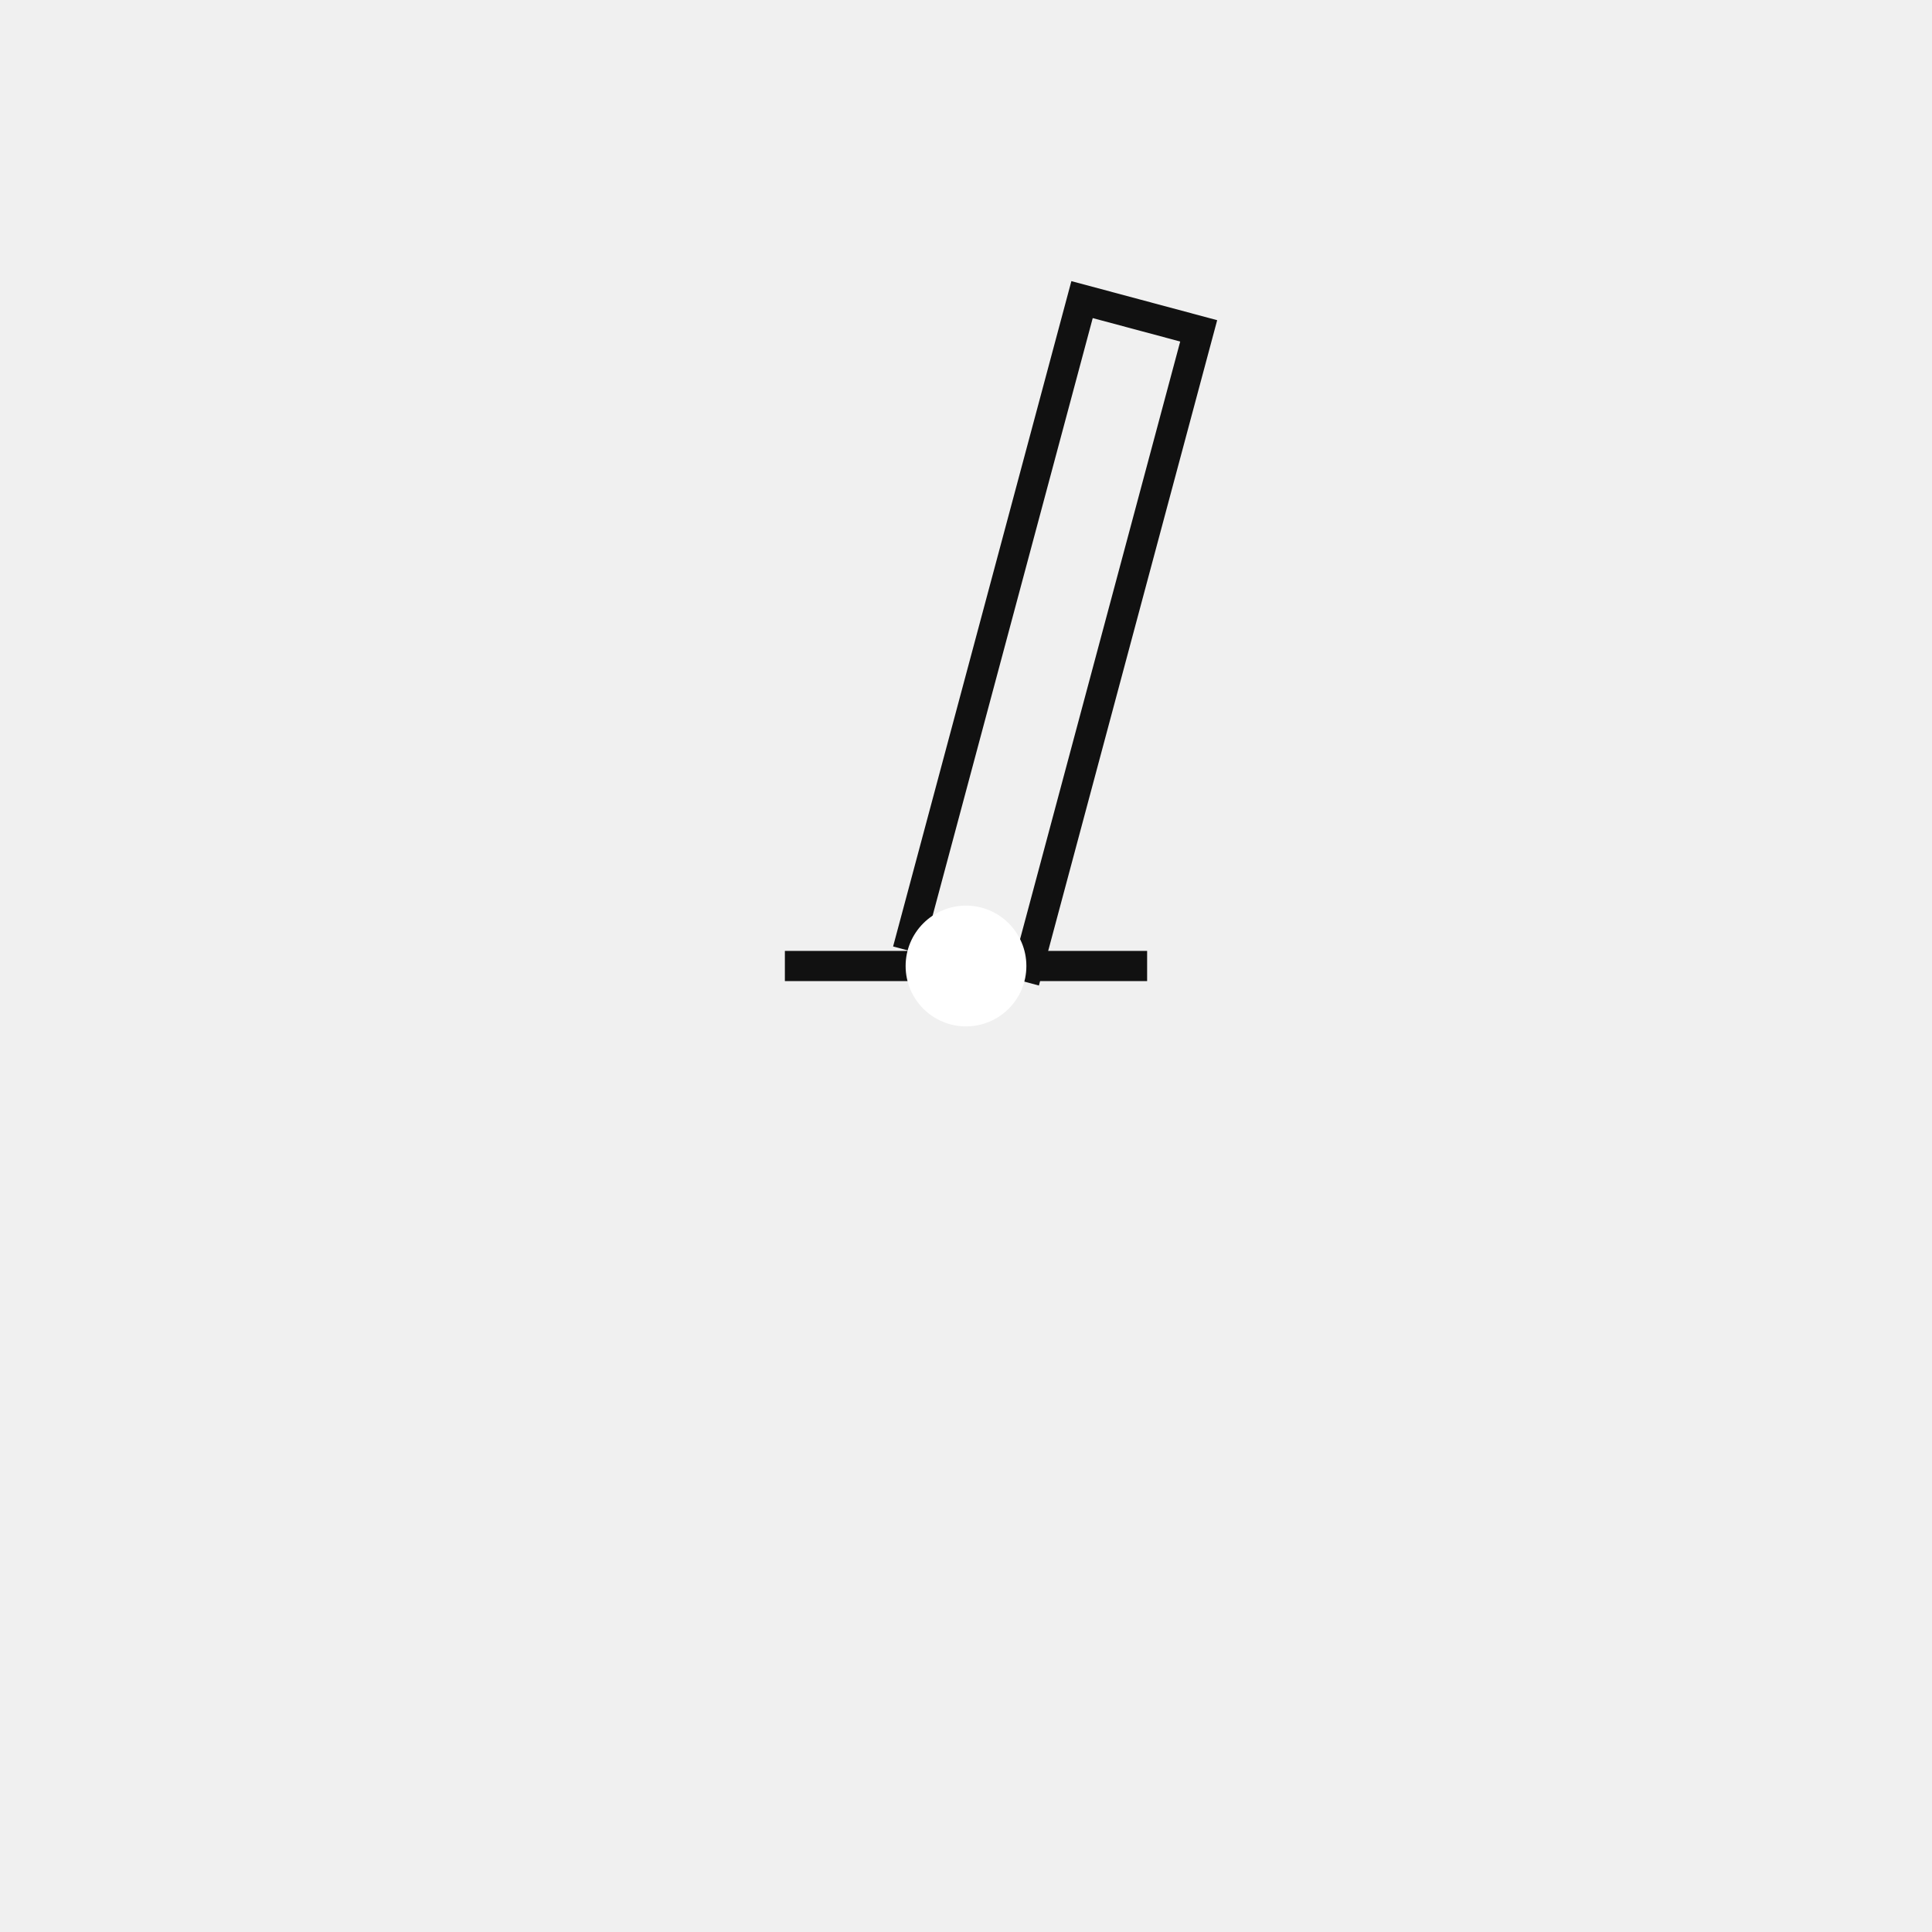
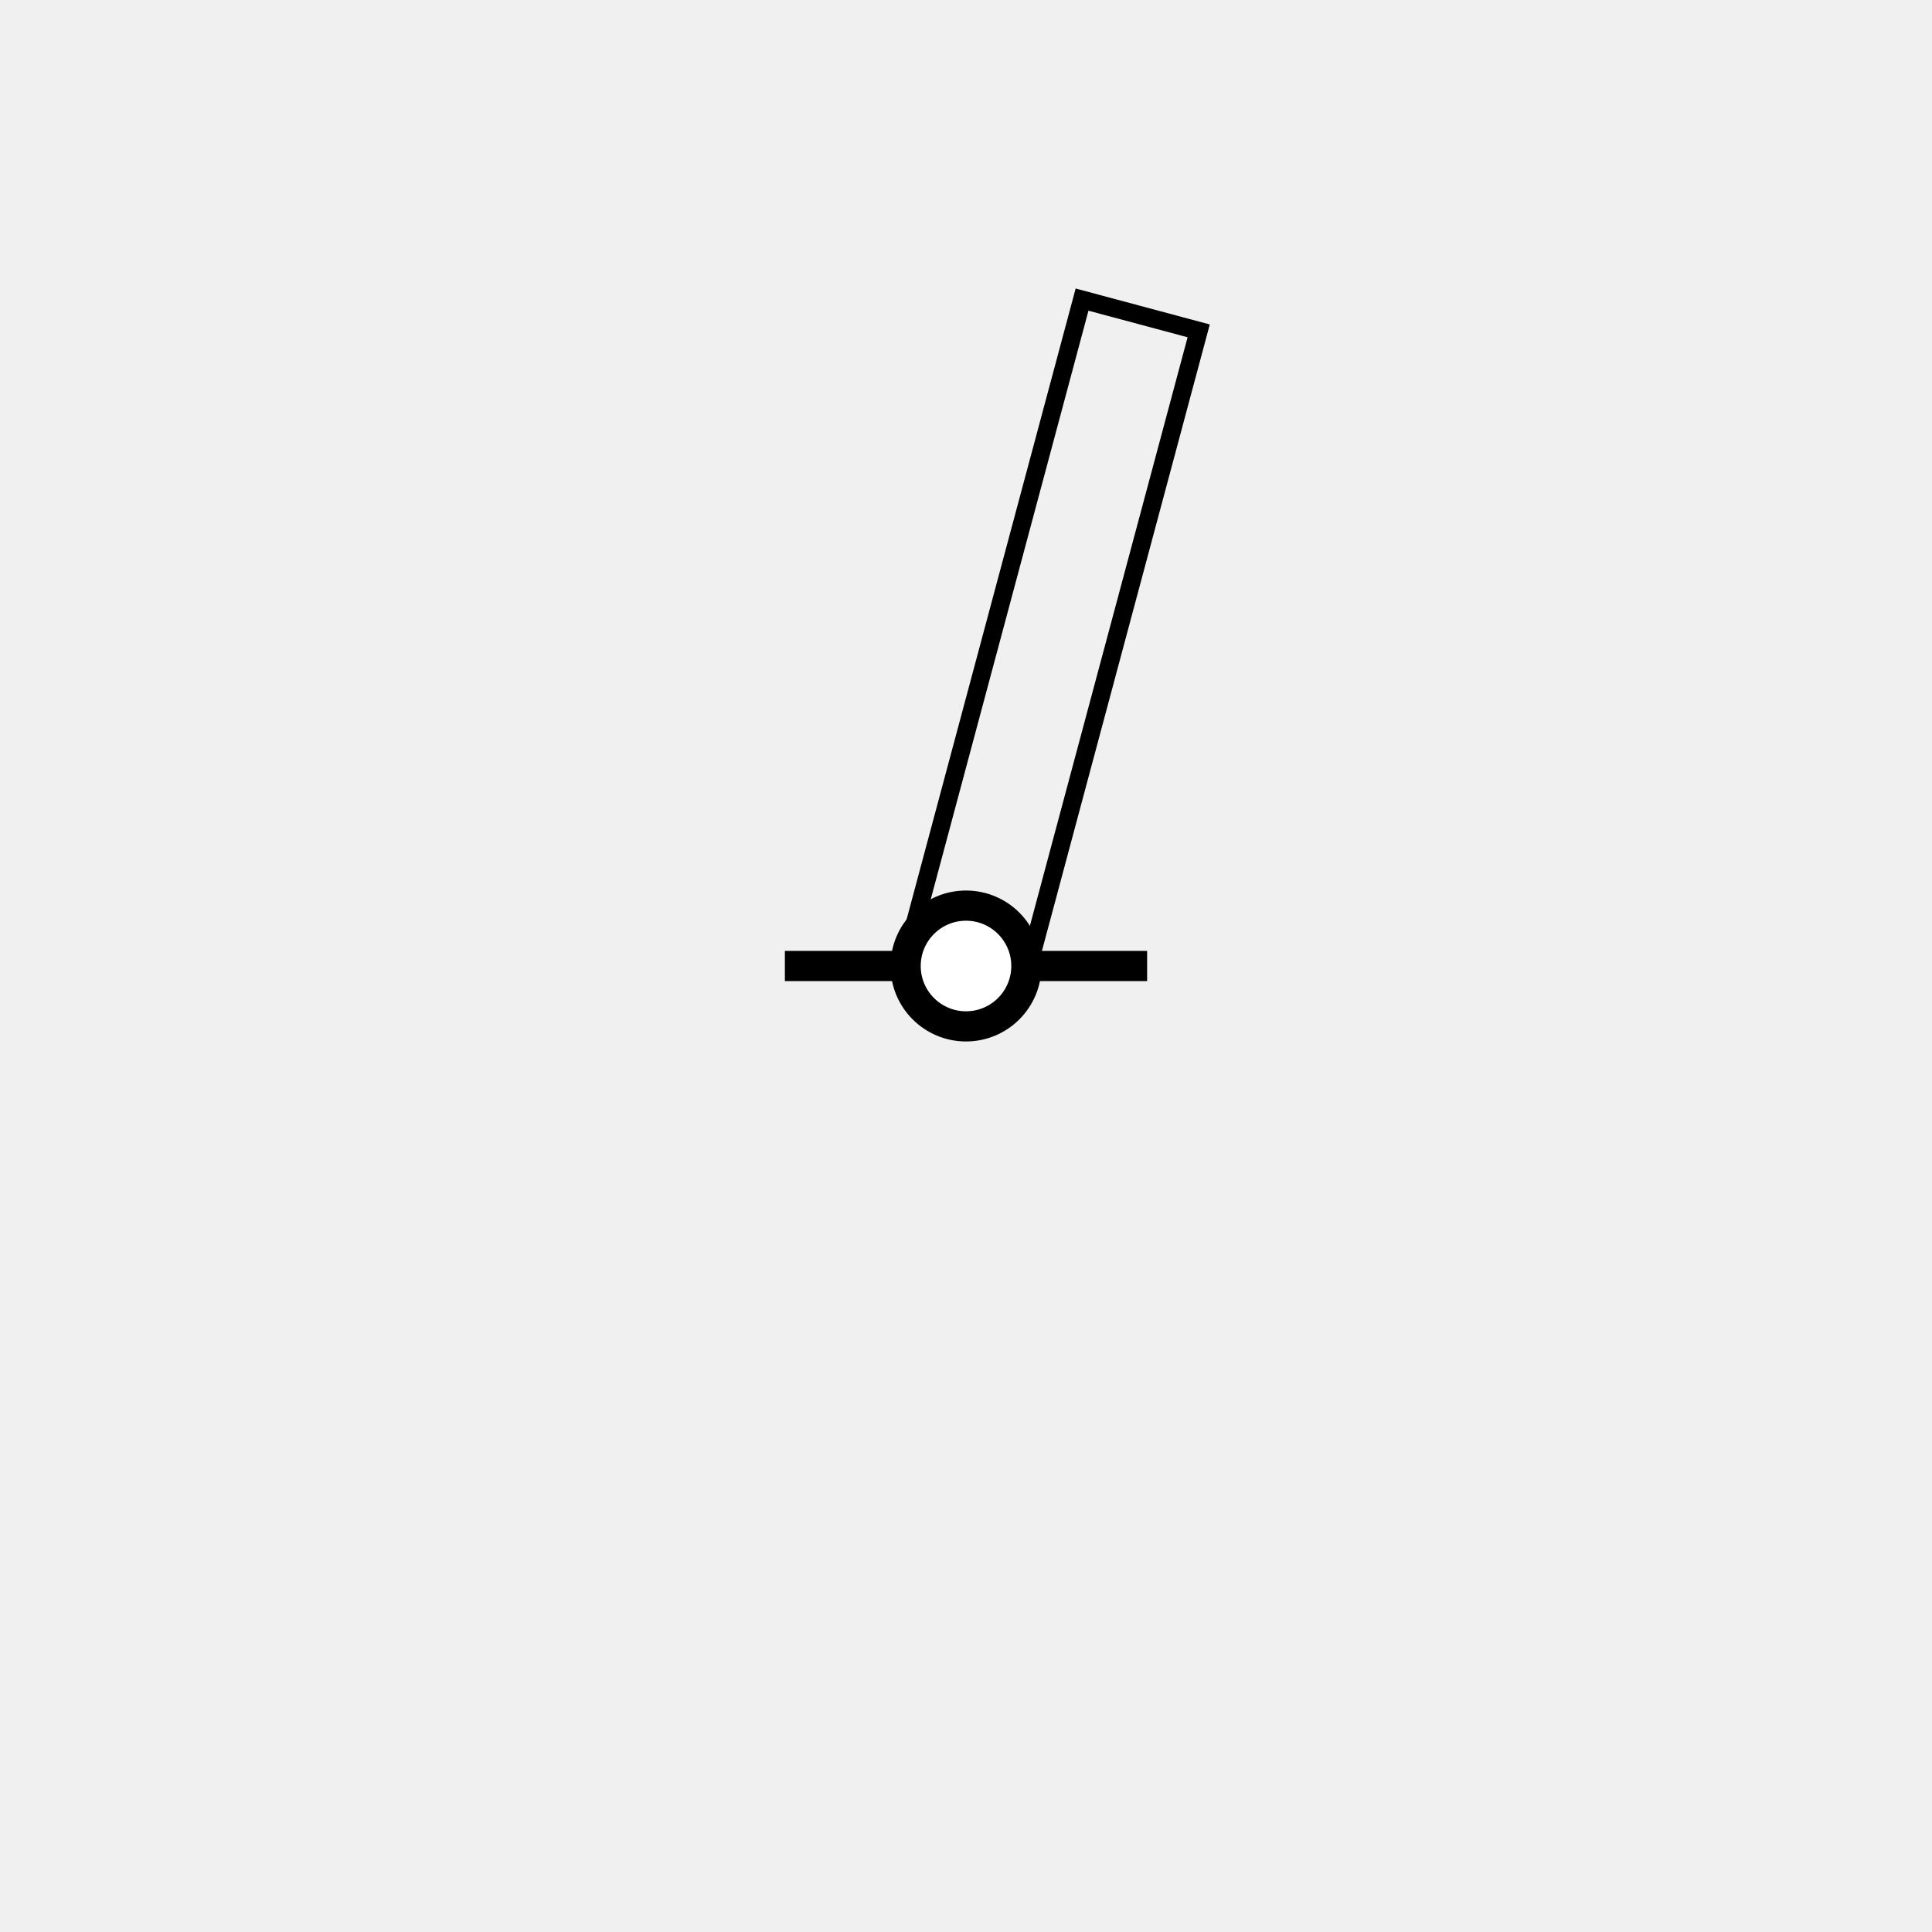
<svg xmlns="http://www.w3.org/2000/svg" version="1.0" width="32" height="32" id="svg2">
-   <defs id="defs20" />
+   <defs id="defs22" />
  <style type="text/css" id="base">
      .outline {
        fill: none;
-         stroke: #111111;
+         stroke: black;
+         stroke-width: 0.3;
+       }
+       .inline {
+         fill: none;
+         stroke: none;
+         stroke-width: 0.8;
+       }
+       .fill {
+         fill: none;
+         stroke: none;
+         stroke-width: 0.3;
+       }
+       .baseline {
+         fill: none;
+         stroke: black;
        stroke-width: 0.5;
      }
-       .fill {
-         stroke: none;
-         stroke-width: 0.3;
-         fill: none;
-       }
-       .base {
+       .basepoint {
        fill: white;
+         stroke: black;
+         stroke-width: 0.5;
      }
      COLORING{}
  </style>
  <g id="g336" transform="rotate(15,16,16)">
-     <path class="fill vertical02 uniform" id="path303" d="M 16,4.84 H 15 V 16 h 1 z" />
-     <path class="fill vertical12 uniform" id="path1019" d="M 16,4.84 V 16 h 1 V 4.84 Z" />
-     <path class="fill horizontal34 horizontal12" id="path4777" d="M 17,13.211 H 15 V 16 h 2 z" />
-     <path class="fill horizontal24 horizontal12" id="path4785" d="m 15,10.42 v 2.791 h 2 v -2.791 z" />
-     <path class="fill horizontal14 horizontal02" id="path4782" d="m 15,7.631 v 2.789 h 2 V 7.631 Z" />
-     <path class="fill horizontal04 horizontal02" id="path4779" d="m 15,4.84 v 2.791 h 2 V 4.84 Z" />
-     <path class="fill horizontal23" id="path4686" d="M 17,12.279 H 15 V 16 h 2 z" />
-     <path class="fill horizontal13" id="path4791" d="m 15,8.561 v 3.719 h 2 V 8.561 Z" />
-     <path class="fill horizontal03" id="path4788" d="m 15,4.84 v 3.721 h 2 V 4.84 Z" />
+     <path class="fill uniform vertical02 vertical03 horizontal02 horizontal03 horizontal04 cross02" id="path303" d="M 17,4.84 H 15 V 16 h 2 z" />
+     <path id="path314" class="fill vertical13" d="M 15.496 4.84 L 15.496 16 L 17 16 L 17 4.84 L 15.496 4.84 z " />
+     <path id="path309" class="fill vertical12" d="M 16 4.84 L 16 16 L 17 16 L 17 4.84 L 16 4.84 z " />
+     <path id="path319" class="fill vertical23" d="M 16.504 4.84 L 16.504 16 L 17 16 L 17 4.84 L 16.504 4.84 z " />
+     <path id="path307" class="fill horizontal14" d="M 17 7.631 L 15 7.631 L 15 16 L 17 16 L 17 7.631 z " />
+     <path id="path313" class="fill horizontal13" d="M 17 8.561 L 15 8.561 L 15 16 L 17 16 L 17 8.561 z " />
+     <path id="path318" class="fill horizontal24 horizontal12" d="M 17 10.42 L 15 10.42 L 15 16 L 17 16 L 17 10.42 z " />
+     <path id="path323" class="fill horizontal23" d="M 17 12.279 L 15 12.279 L 15 16 L 17 16 L 17 12.279 z " />
+     <path id="path328" class="fill horizontal34" d="M 17 13.211 L 15 13.211 L 15 16 L 17 16 L 17 13.211 z " />
+     <path class="inline cross12" d="M 16,4.841 V 16" id="path260" />
+     <path class="inline cross12" d="m 15,10.42 h 2" id="path262" />
    <path class="outline" d="M 15,16 V 4.841 h 2 V 16" id="path3219" />
  </g>
-   <path class="outline" d="m 13,16 h 6" id="path5181" />
-   <circle class="base" id="path5349" cx="16" cy="16" r="1" />
+   <path class="baseline" d="m 13,16 h 6" id="path5181" />
+   <circle class="basepoint" id="path5349" cx="16" cy="16" r="1" />
</svg>
